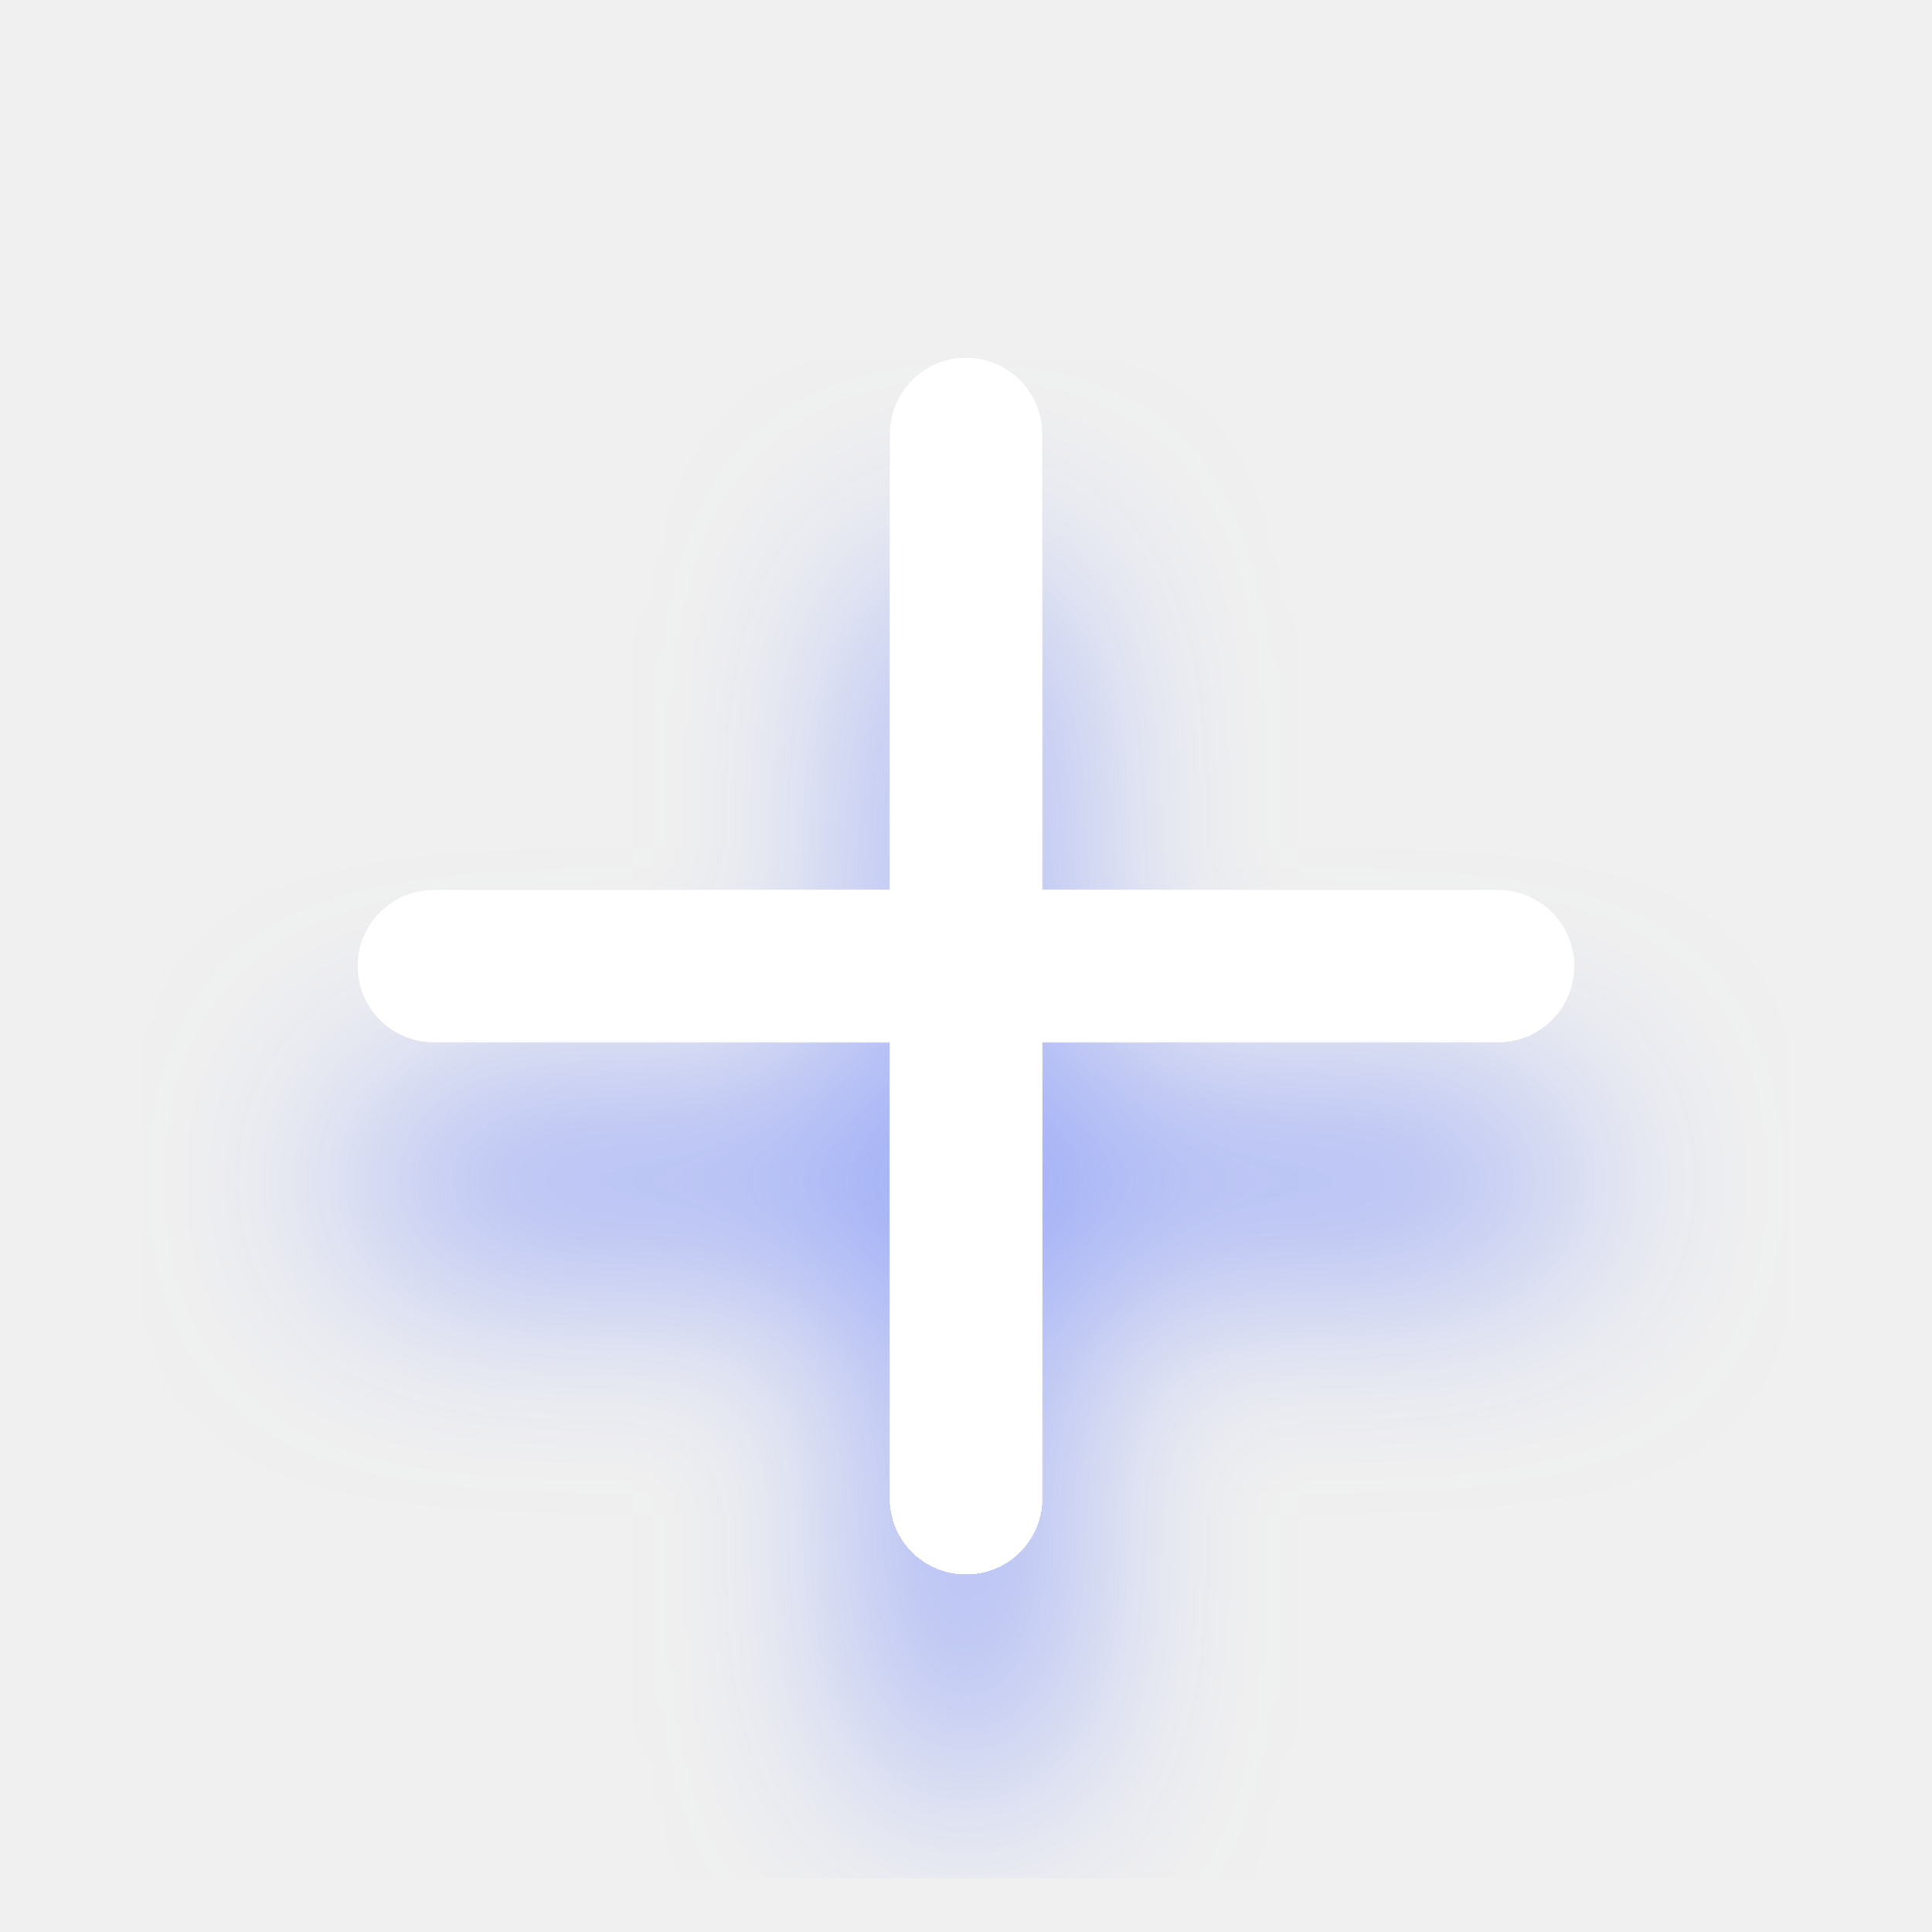
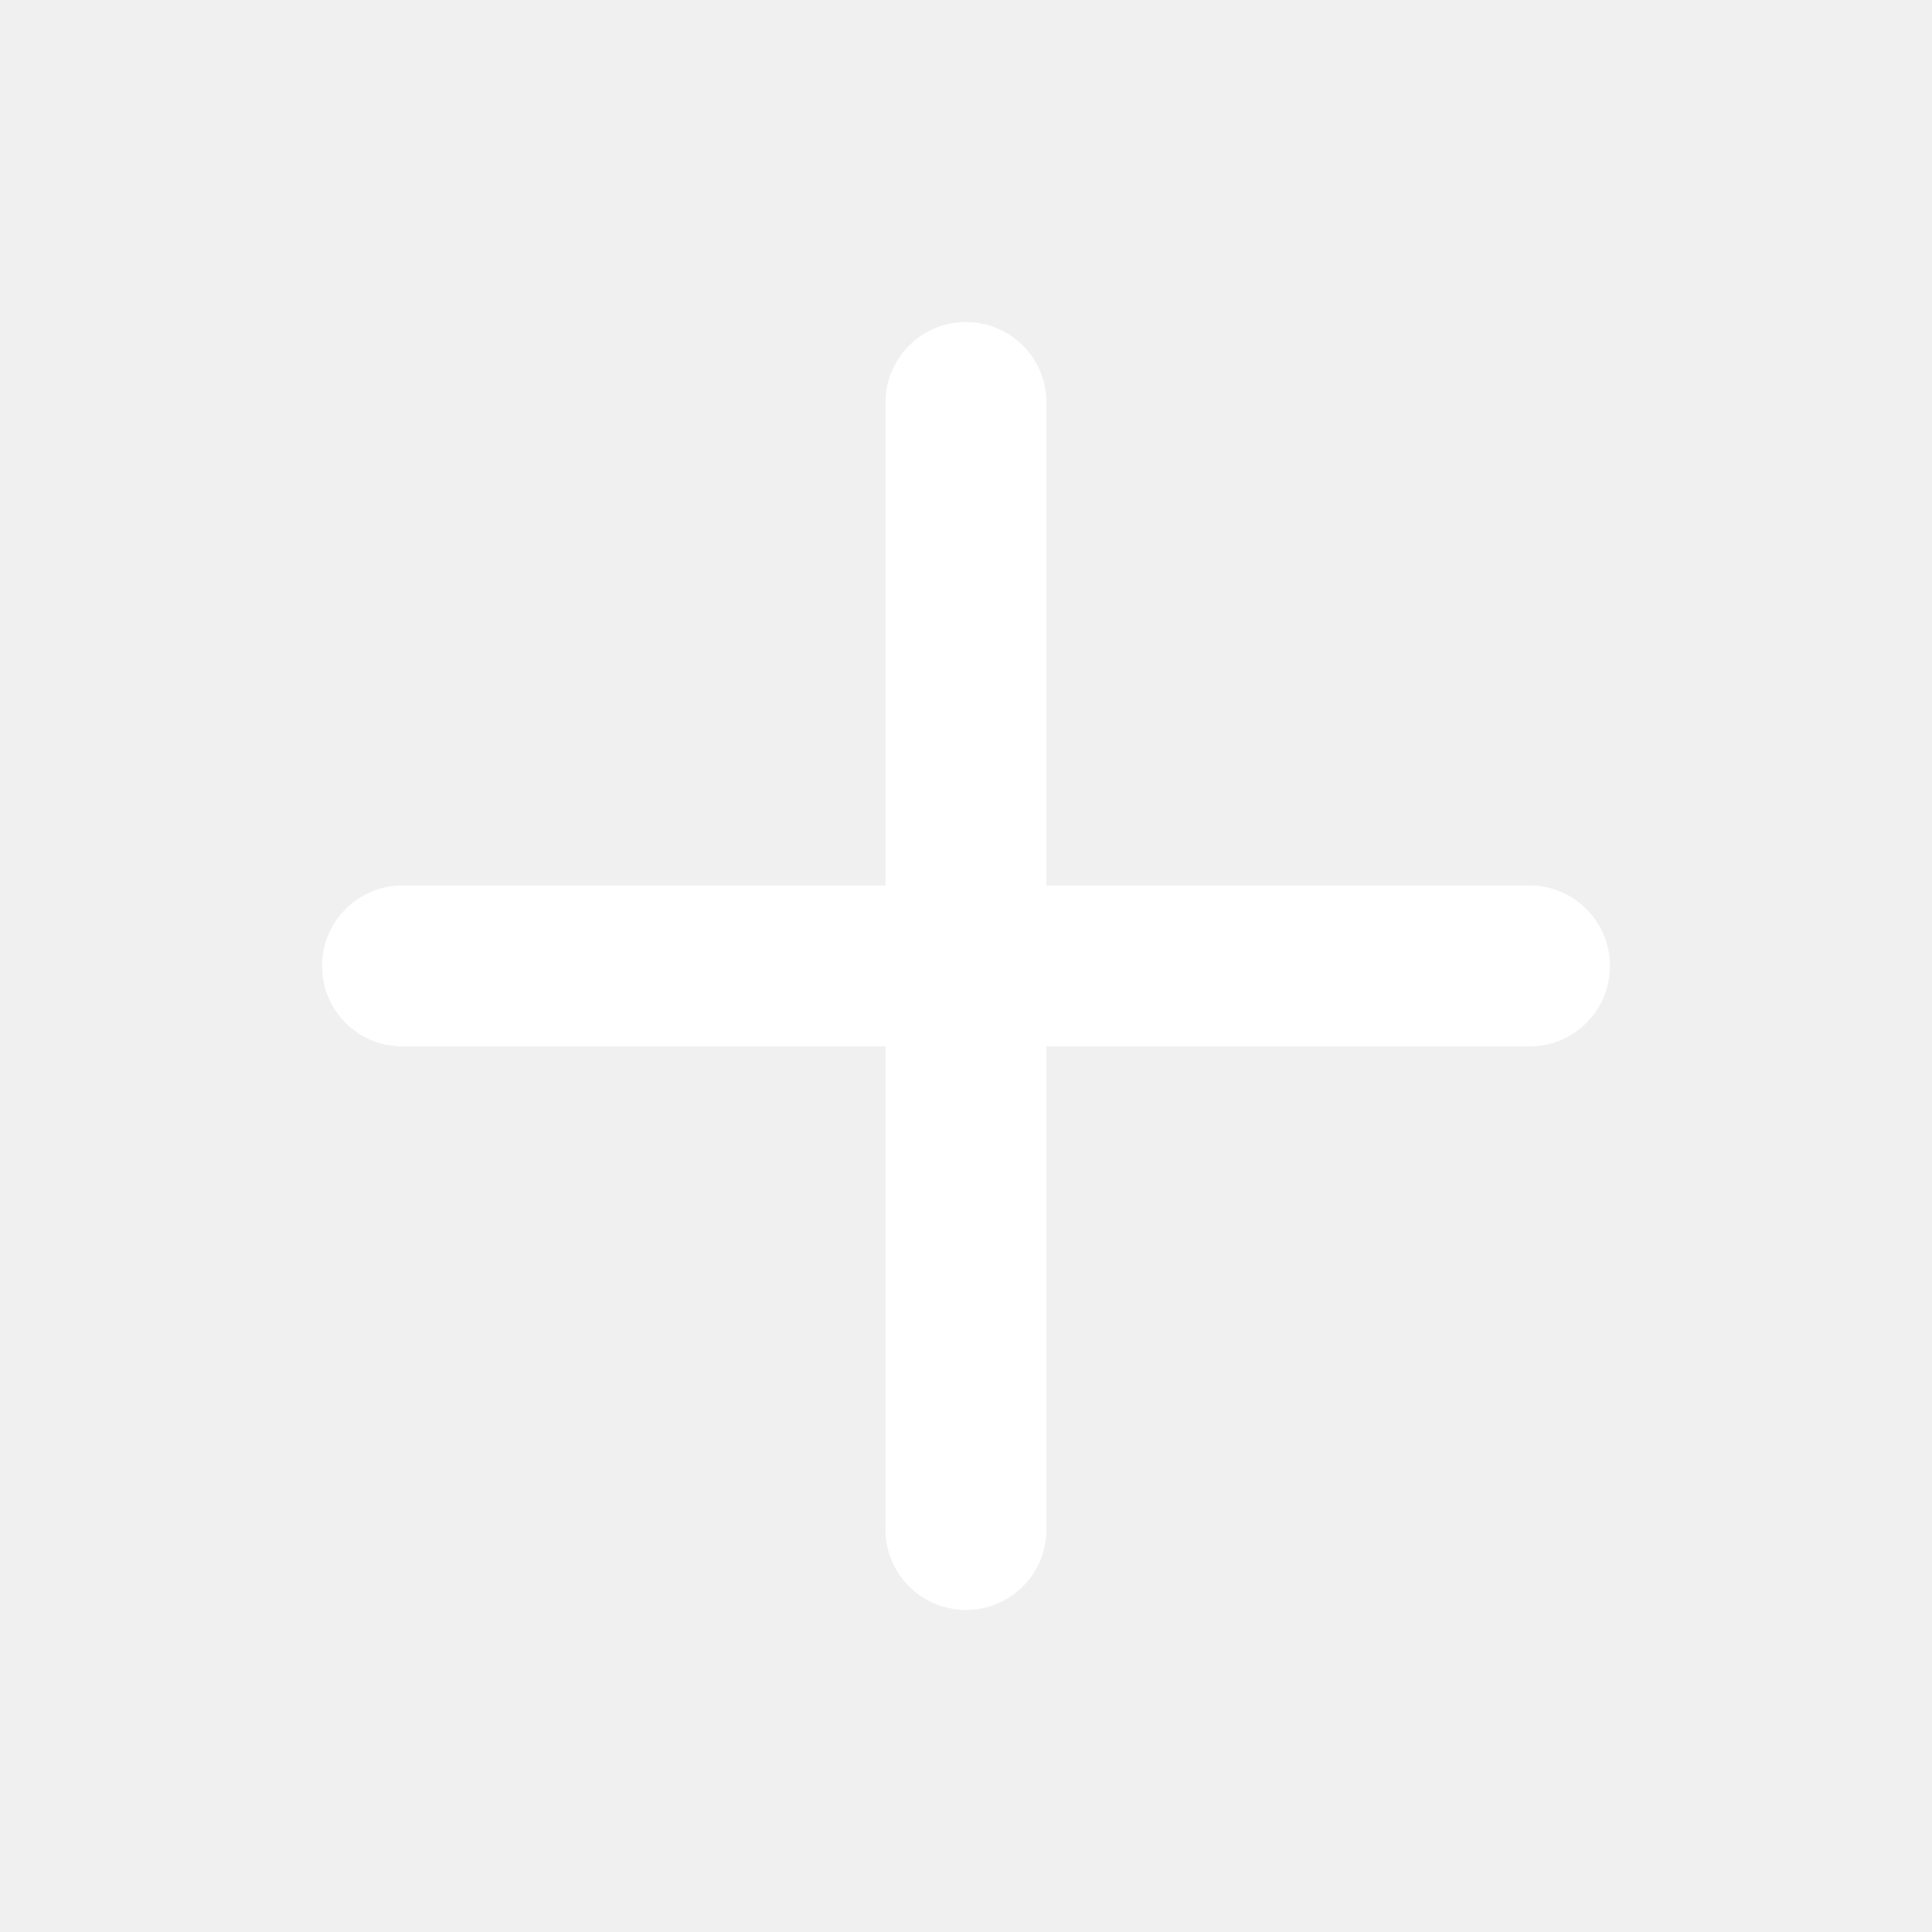
- <svg xmlns="http://www.w3.org/2000/svg" width="24" height="24" viewBox="0 0 24 24" fill="none">
-   <g clip-path="url(#clip0_1369_62941)">
-     <g filter="url(#filter0_d_1369_62941)">
-       <path fill-rule="evenodd" clip-rule="evenodd" d="M12.945 5.389C12.945 4.867 12.522 4.444 12 4.444C11.479 4.444 11.056 4.867 11.056 5.389V11.056H5.389C4.867 11.056 4.444 11.479 4.444 12C4.444 12.522 4.867 12.945 5.389 12.945H11.056V18.611C11.056 19.133 11.479 19.555 12 19.555C12.522 19.555 12.945 19.133 12.945 18.611V12.945H18.611C19.133 12.945 19.555 12.522 19.555 12C19.555 11.479 19.133 11.056 18.611 11.056H12.945V5.389Z" fill="white" />
-     </g>
-   </g>
-   <defs>
-     <filter id="filter0_d_1369_62941" x="1.778" y="4.444" width="20.445" height="20.445" filterUnits="userSpaceOnUse" color-interpolation-filters="sRGB">
-       <feFlood flood-opacity="0" result="BackgroundImageFix" />
-       <feColorMatrix in="SourceAlpha" type="matrix" values="0 0 0 0 0 0 0 0 0 0 0 0 0 0 0 0 0 0 127 0" result="hardAlpha" />
-       <feOffset dy="2.667" />
-       <feGaussianBlur stdDeviation="1.333" />
-       <feComposite in2="hardAlpha" operator="out" />
-       <feColorMatrix type="matrix" values="0 0 0 0 0.312 0 0 0 0 0.426 0 0 0 0 1 0 0 0 0.6 0" />
-       <feBlend mode="normal" in2="BackgroundImageFix" result="effect1_dropShadow_1369_62941" />
-       <feBlend mode="normal" in="SourceGraphic" in2="effect1_dropShadow_1369_62941" result="shape" />
-     </filter>
-     <clipPath id="clip0_1369_62941">
-       <rect width="22.667" height="22.667" fill="white" transform="translate(0.666504 0.666504)" />
-     </clipPath>
-   </defs>
+ <svg xmlns="http://www.w3.org/2000/svg" width="22" height="22" viewBox="0 0 22 22" fill="none">
+   <path fill-rule="evenodd" clip-rule="evenodd" d="M11.916 4.583C11.916 4.077 11.506 3.667 11 3.667C10.494 3.667 10.083 4.077 10.083 4.583V10.083H4.583C4.077 10.083 3.667 10.494 3.667 11C3.667 11.506 4.077 11.916 4.583 11.916H10.083V17.416C10.083 17.923 10.494 18.333 11 18.333C11.506 18.333 11.916 17.923 11.916 17.416V11.916H17.416C17.923 11.916 18.333 11.506 18.333 11C18.333 10.494 17.923 10.083 17.416 10.083H11.916V4.583Z" fill="white" />
</svg>
